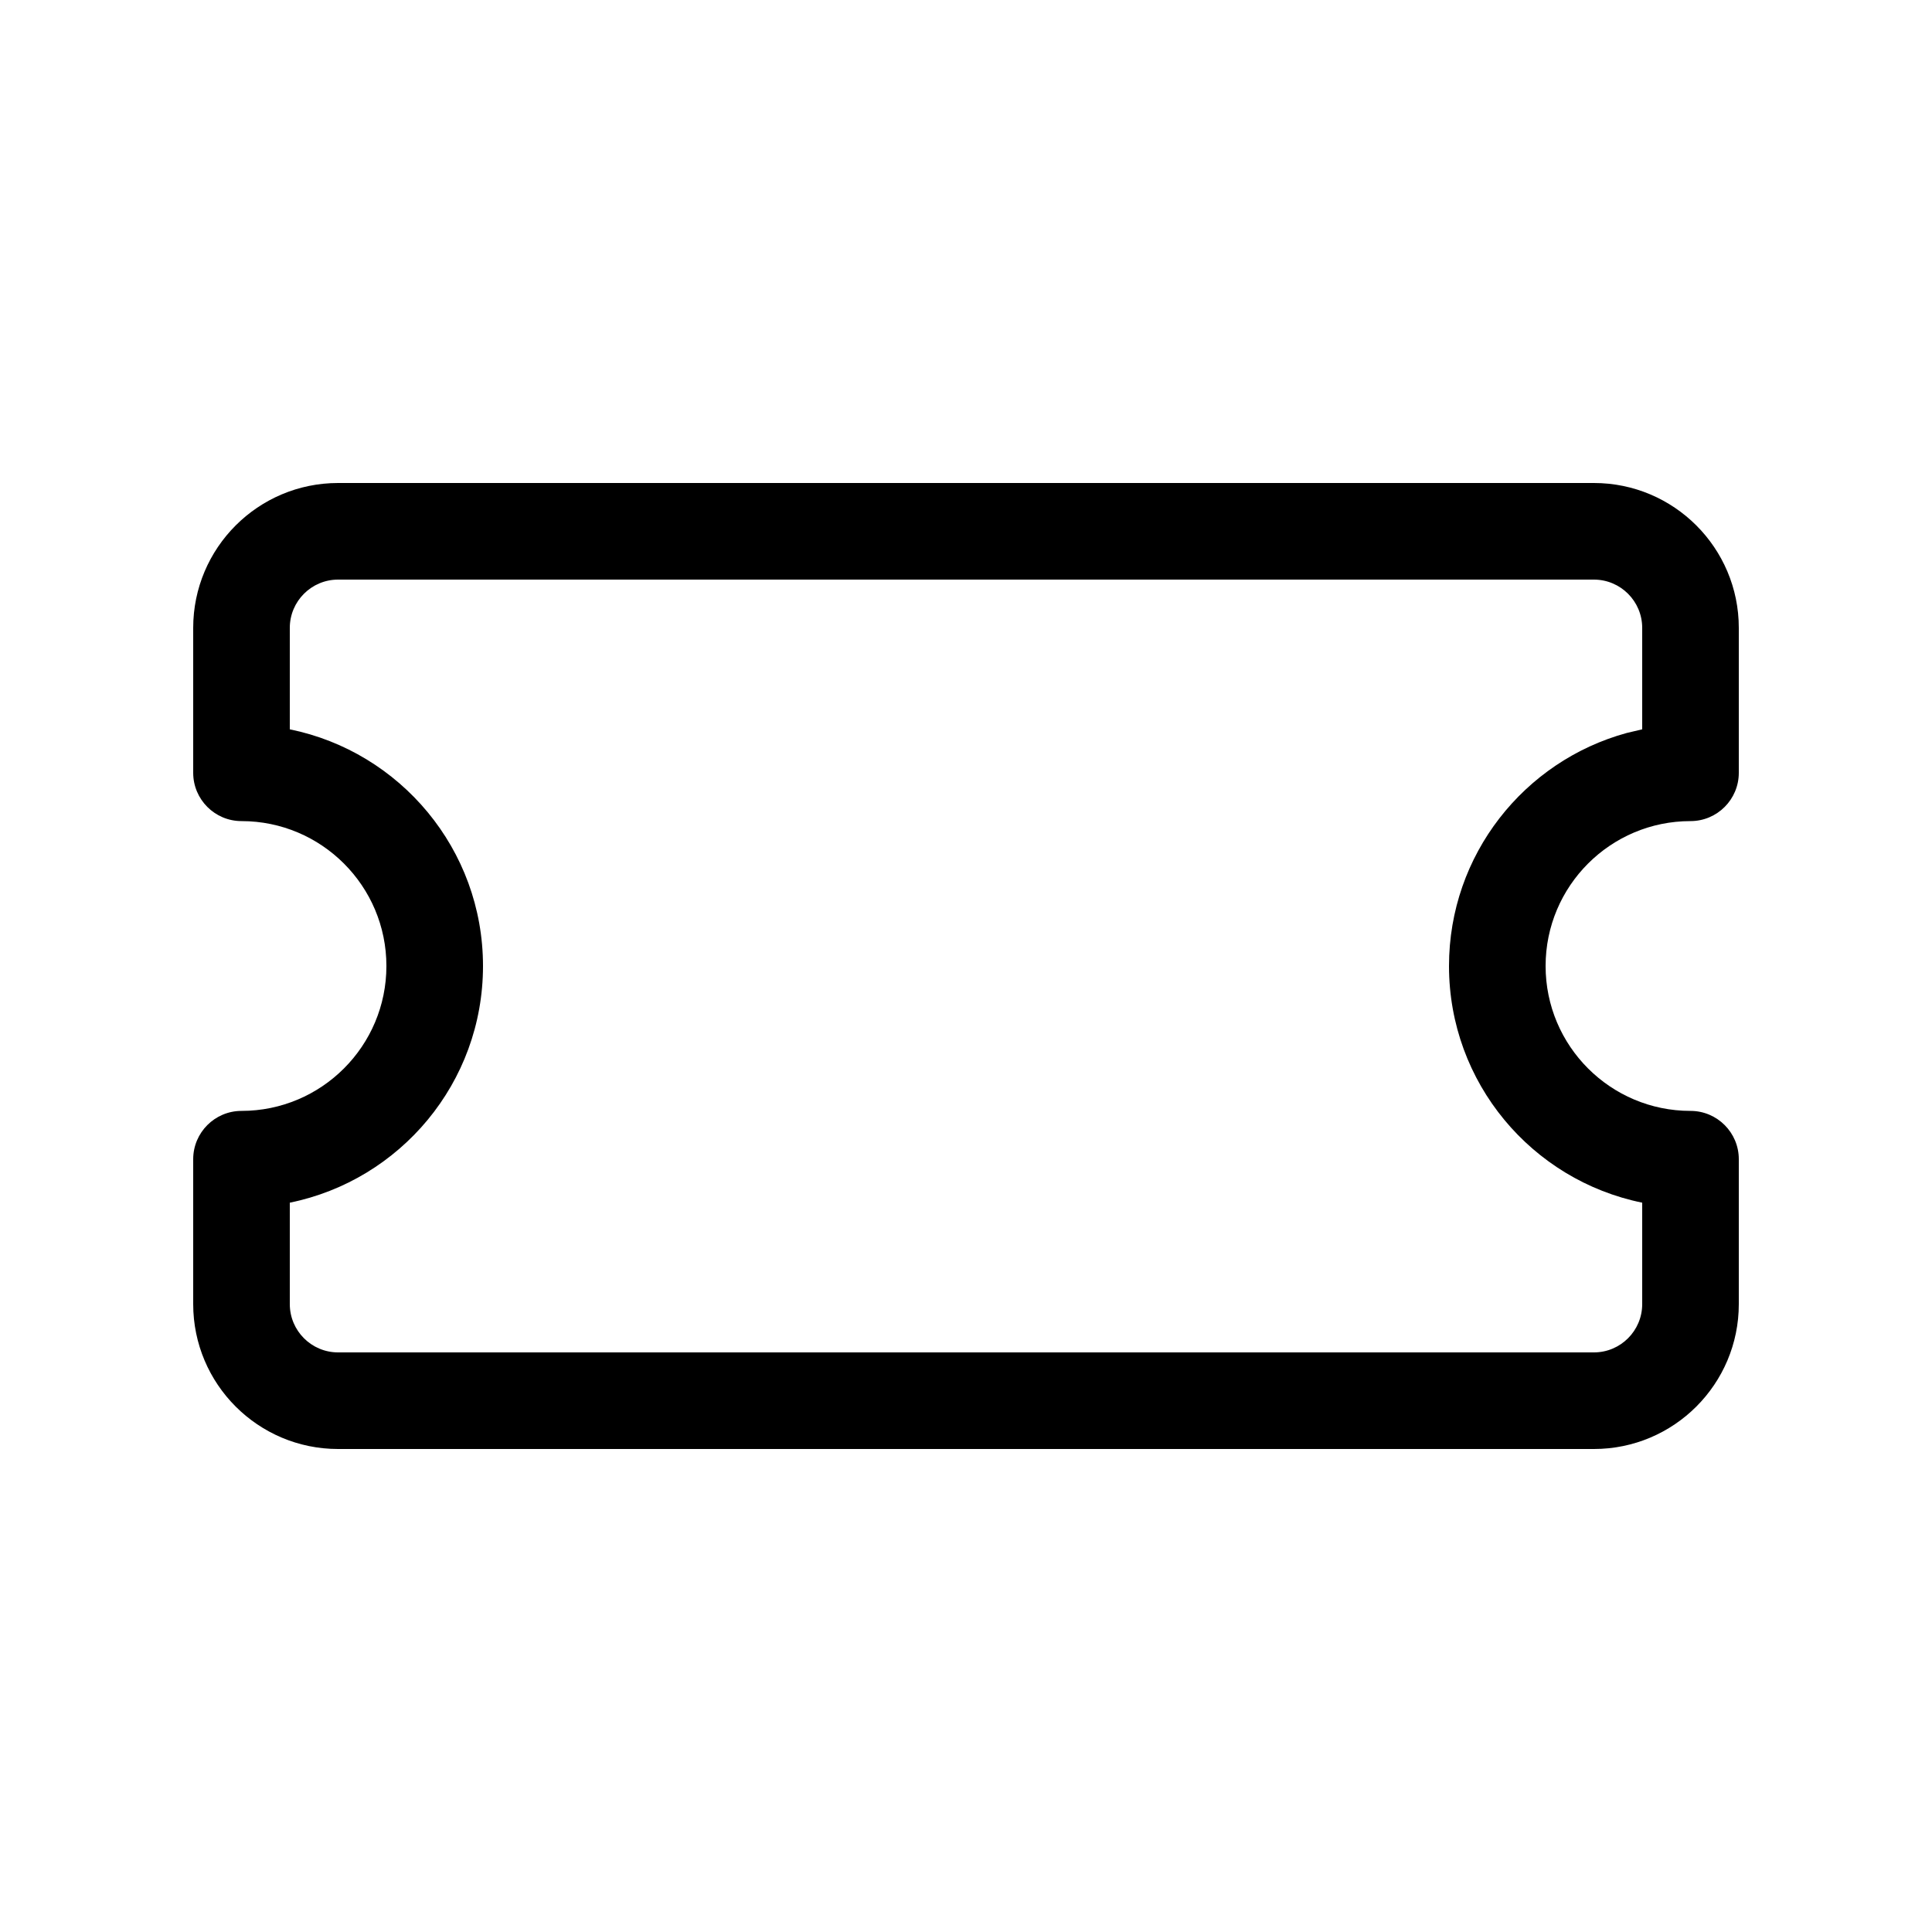
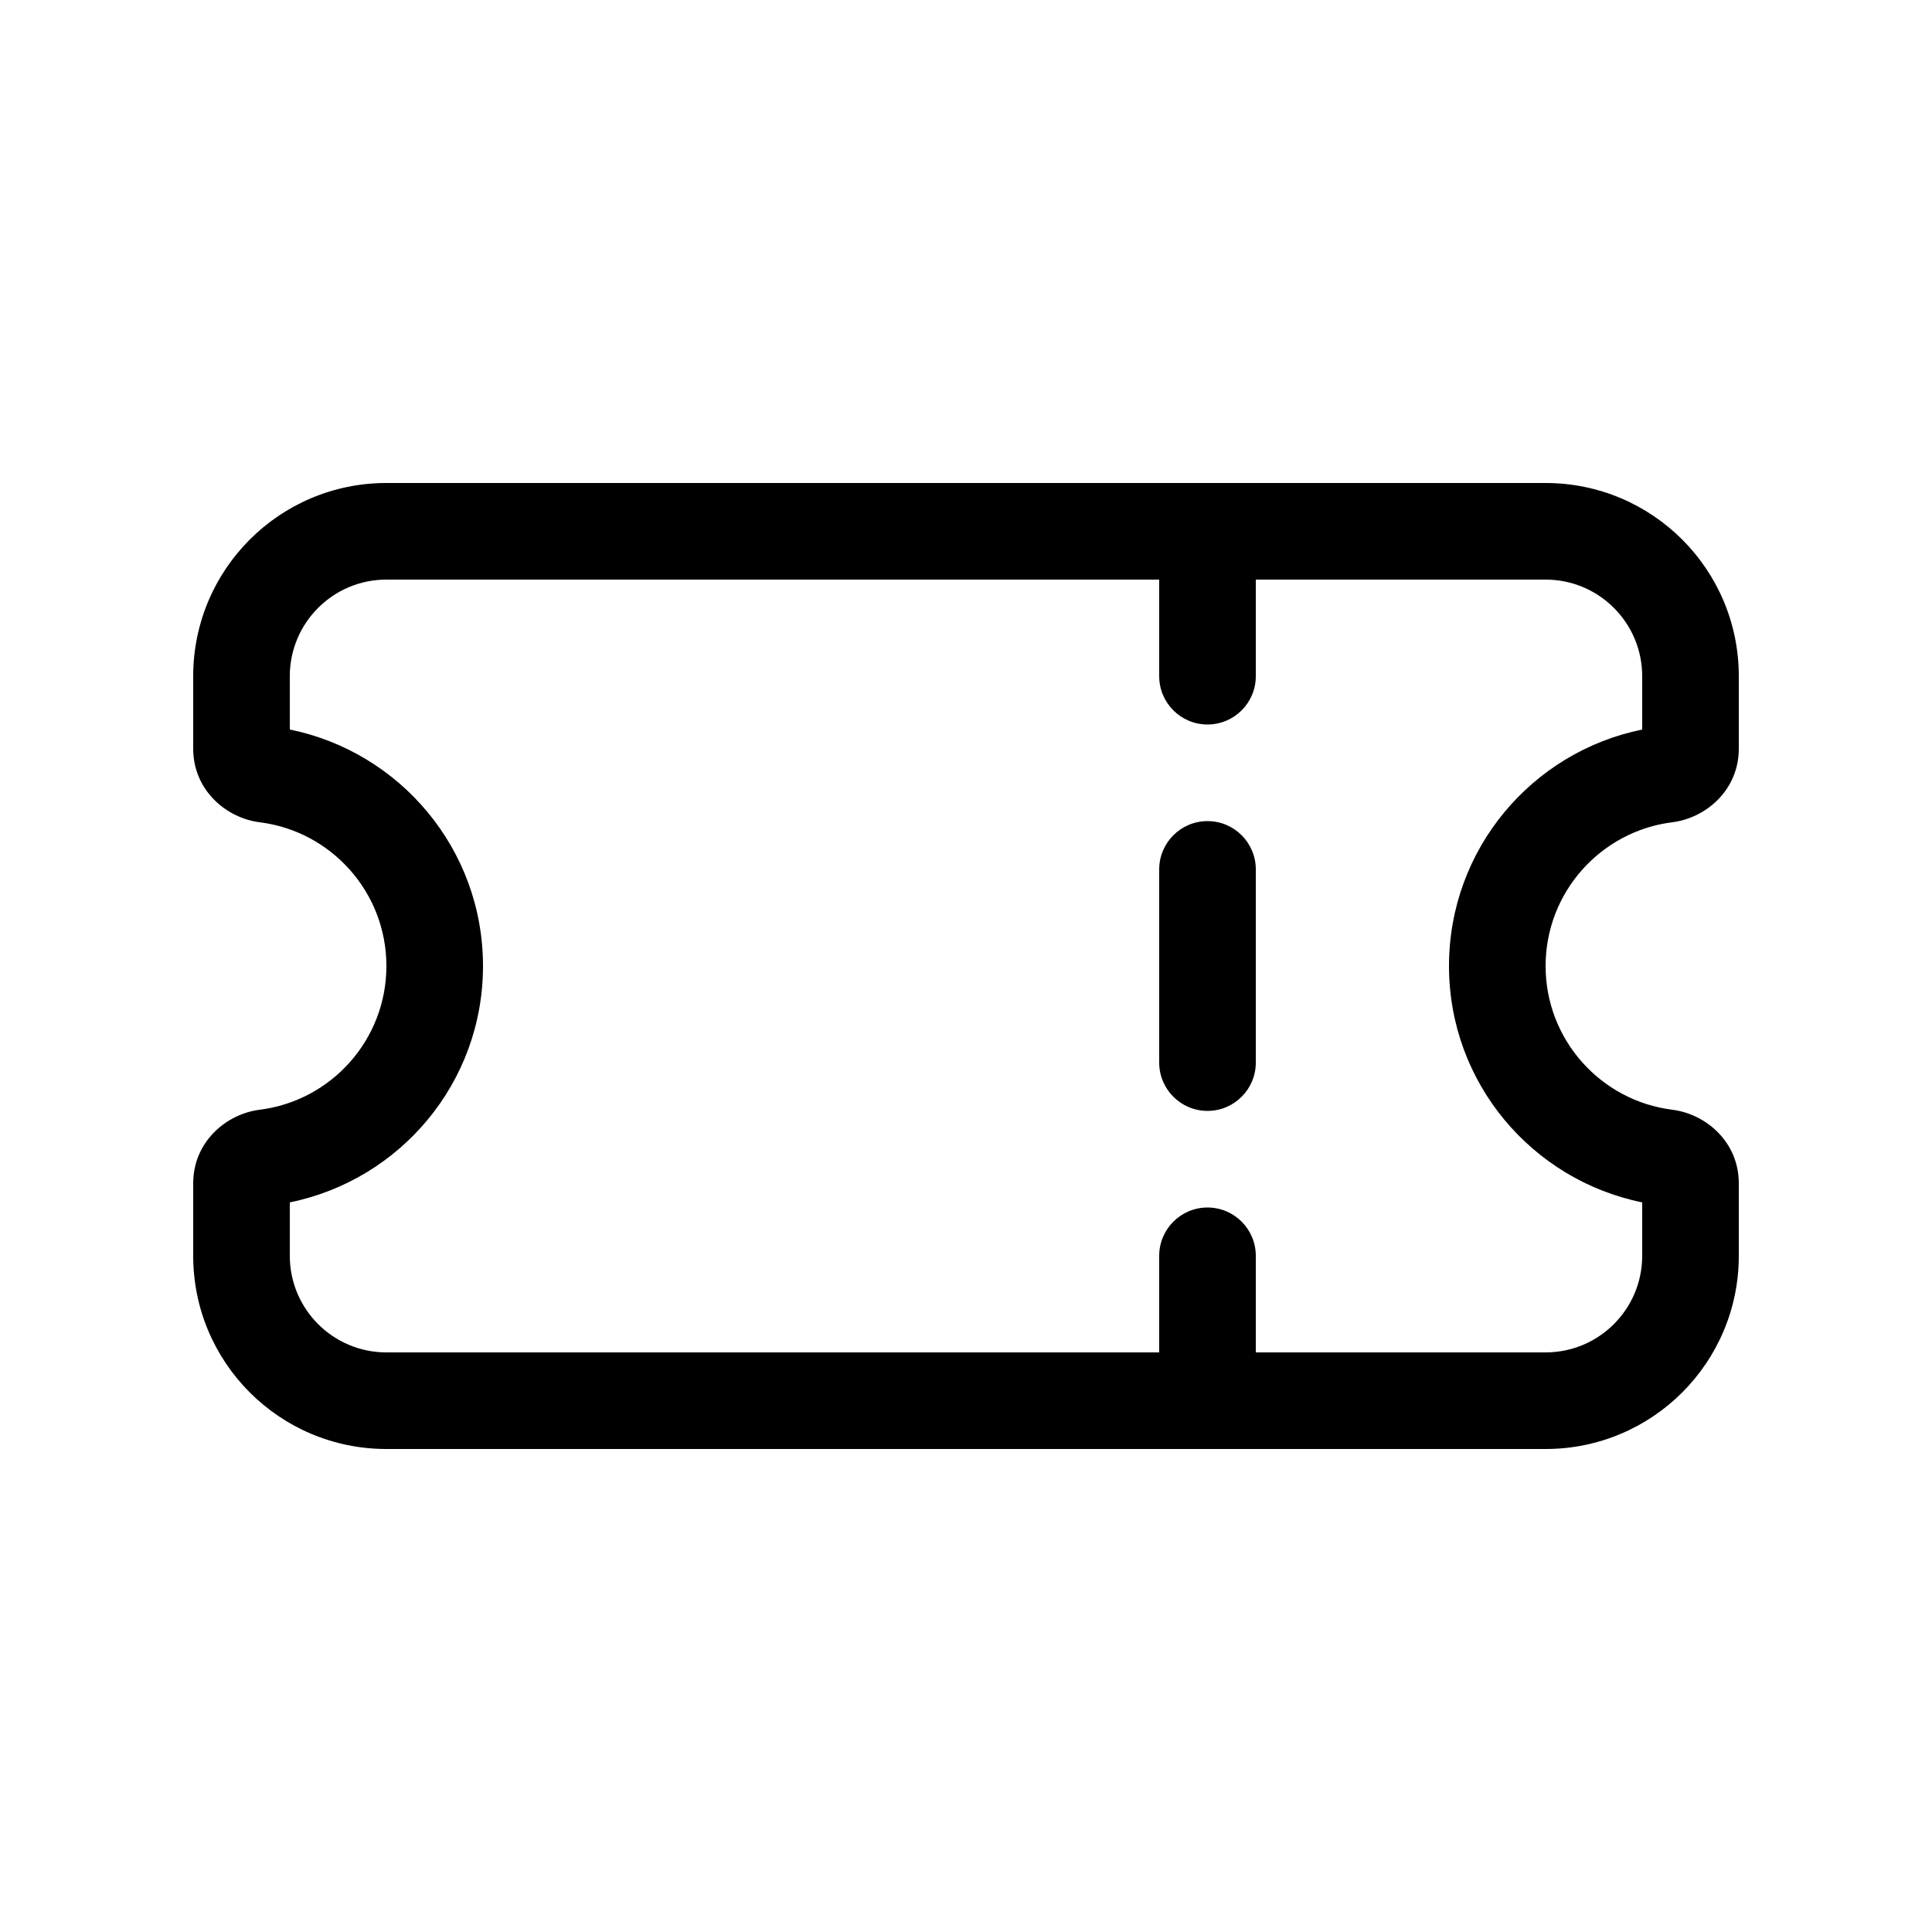
<svg xmlns="http://www.w3.org/2000/svg" viewBox="0 0 20 20" fill="none">
-   <path d="M16.5 5C17.328 5 18 5.672 18 6.5V8C18 8.276 17.776 8.5 17.5 8.5C16.672 8.5 16 9.172 16 10C16 10.828 16.672 11.5 17.5 11.5C17.776 11.5 18 11.724 18 12V13.5C18 14.328 17.328 15 16.5 15H3.5C2.672 15 2 14.328 2 13.5V12C2 11.724 2.224 11.5 2.5 11.5C3.328 11.5 4 10.828 4 10C4 9.172 3.328 8.5 2.5 8.5C2.224 8.5 2 8.276 2 8V6.5C2 5.672 2.672 5 3.5 5H16.5ZM17 6.5C17 6.224 16.776 6 16.5 6H3.5C3.224 6 3 6.224 3 6.5V7.55C4.141 7.782 5 8.791 5 10C5 11.21 4.141 12.218 3 12.45V13.5C3 13.776 3.224 14 3.5 14H16.5C16.776 14 17 13.776 17 13.5V12.45C15.859 12.218 15 11.21 15 10C15 8.848 15.779 7.878 16.839 7.588L17 7.55V6.5Z" fill="currentColor" />
+   <path d="M16 5C17.105 5 18 5.895 18 7V7.75C18 8.178 17.661 8.468 17.312 8.512C16.573 8.604 16 9.235 16 10C16 10.765 16.573 11.396 17.312 11.488C17.661 11.532 18 11.822 18 12.25V13C18 14.105 17.105 15 16 15H4C2.895 15 2 14.105 2 13V12.25C2 11.822 2.339 11.532 2.688 11.488C3.427 11.396 4 10.765 4 10C4 9.235 3.427 8.604 2.688 8.512C2.339 8.468 2 8.178 2 7.75V7C2 5.895 2.895 5 4 5H16ZM4 6C3.448 6 3 6.448 3 7V7.552C4.141 7.784 5 8.79 5 10C5 11.21 4.141 12.215 3 12.447V13C3 13.552 3.448 14 4 14H12V13C12 12.724 12.224 12.5 12.5 12.5C12.776 12.5 13 12.724 13 13V14H16C16.552 14 17 13.552 17 13V12.447C15.859 12.215 15 11.21 15 10C15 8.79 15.859 7.784 17 7.552V7C17 6.448 16.552 6 16 6H13V7C13 7.276 12.776 7.5 12.5 7.5C12.224 7.5 12 7.276 12 7V6H4ZM12.5 8.5C12.776 8.5 13 8.724 13 9V11C13 11.276 12.776 11.5 12.5 11.5C12.224 11.5 12 11.276 12 11V9C12 8.724 12.224 8.5 12.5 8.5Z" fill="currentColor" />
</svg>
